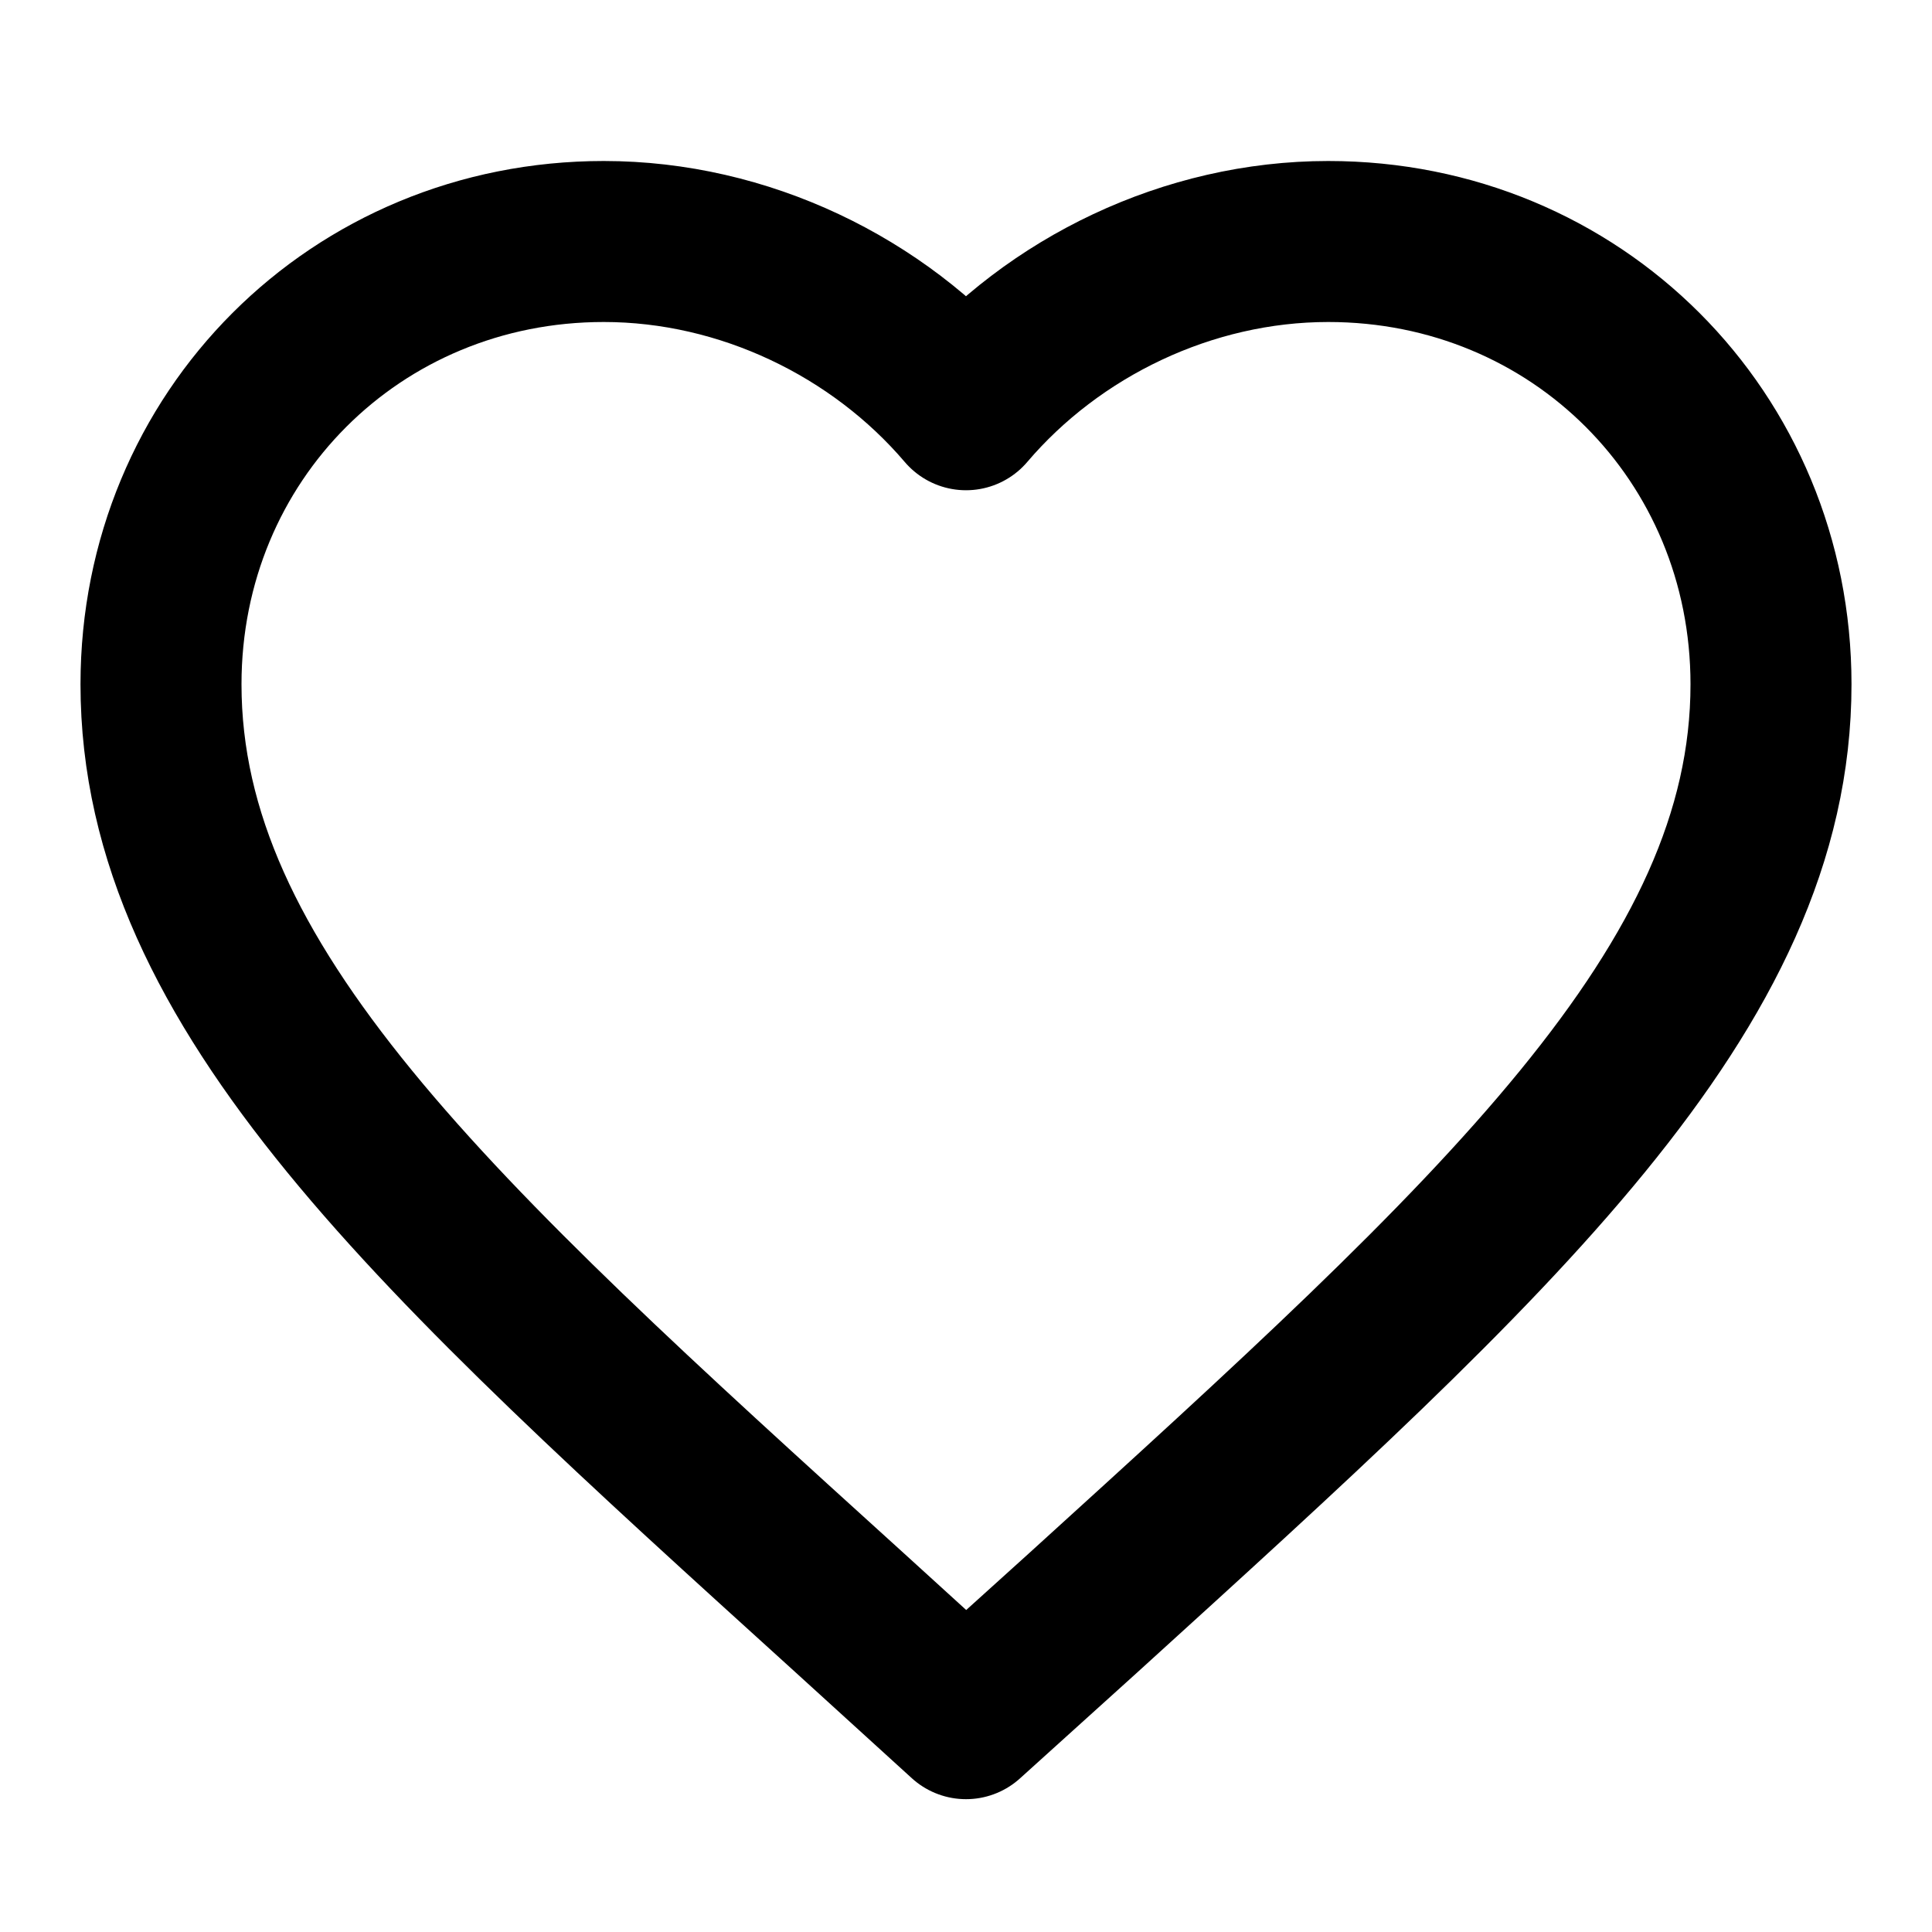
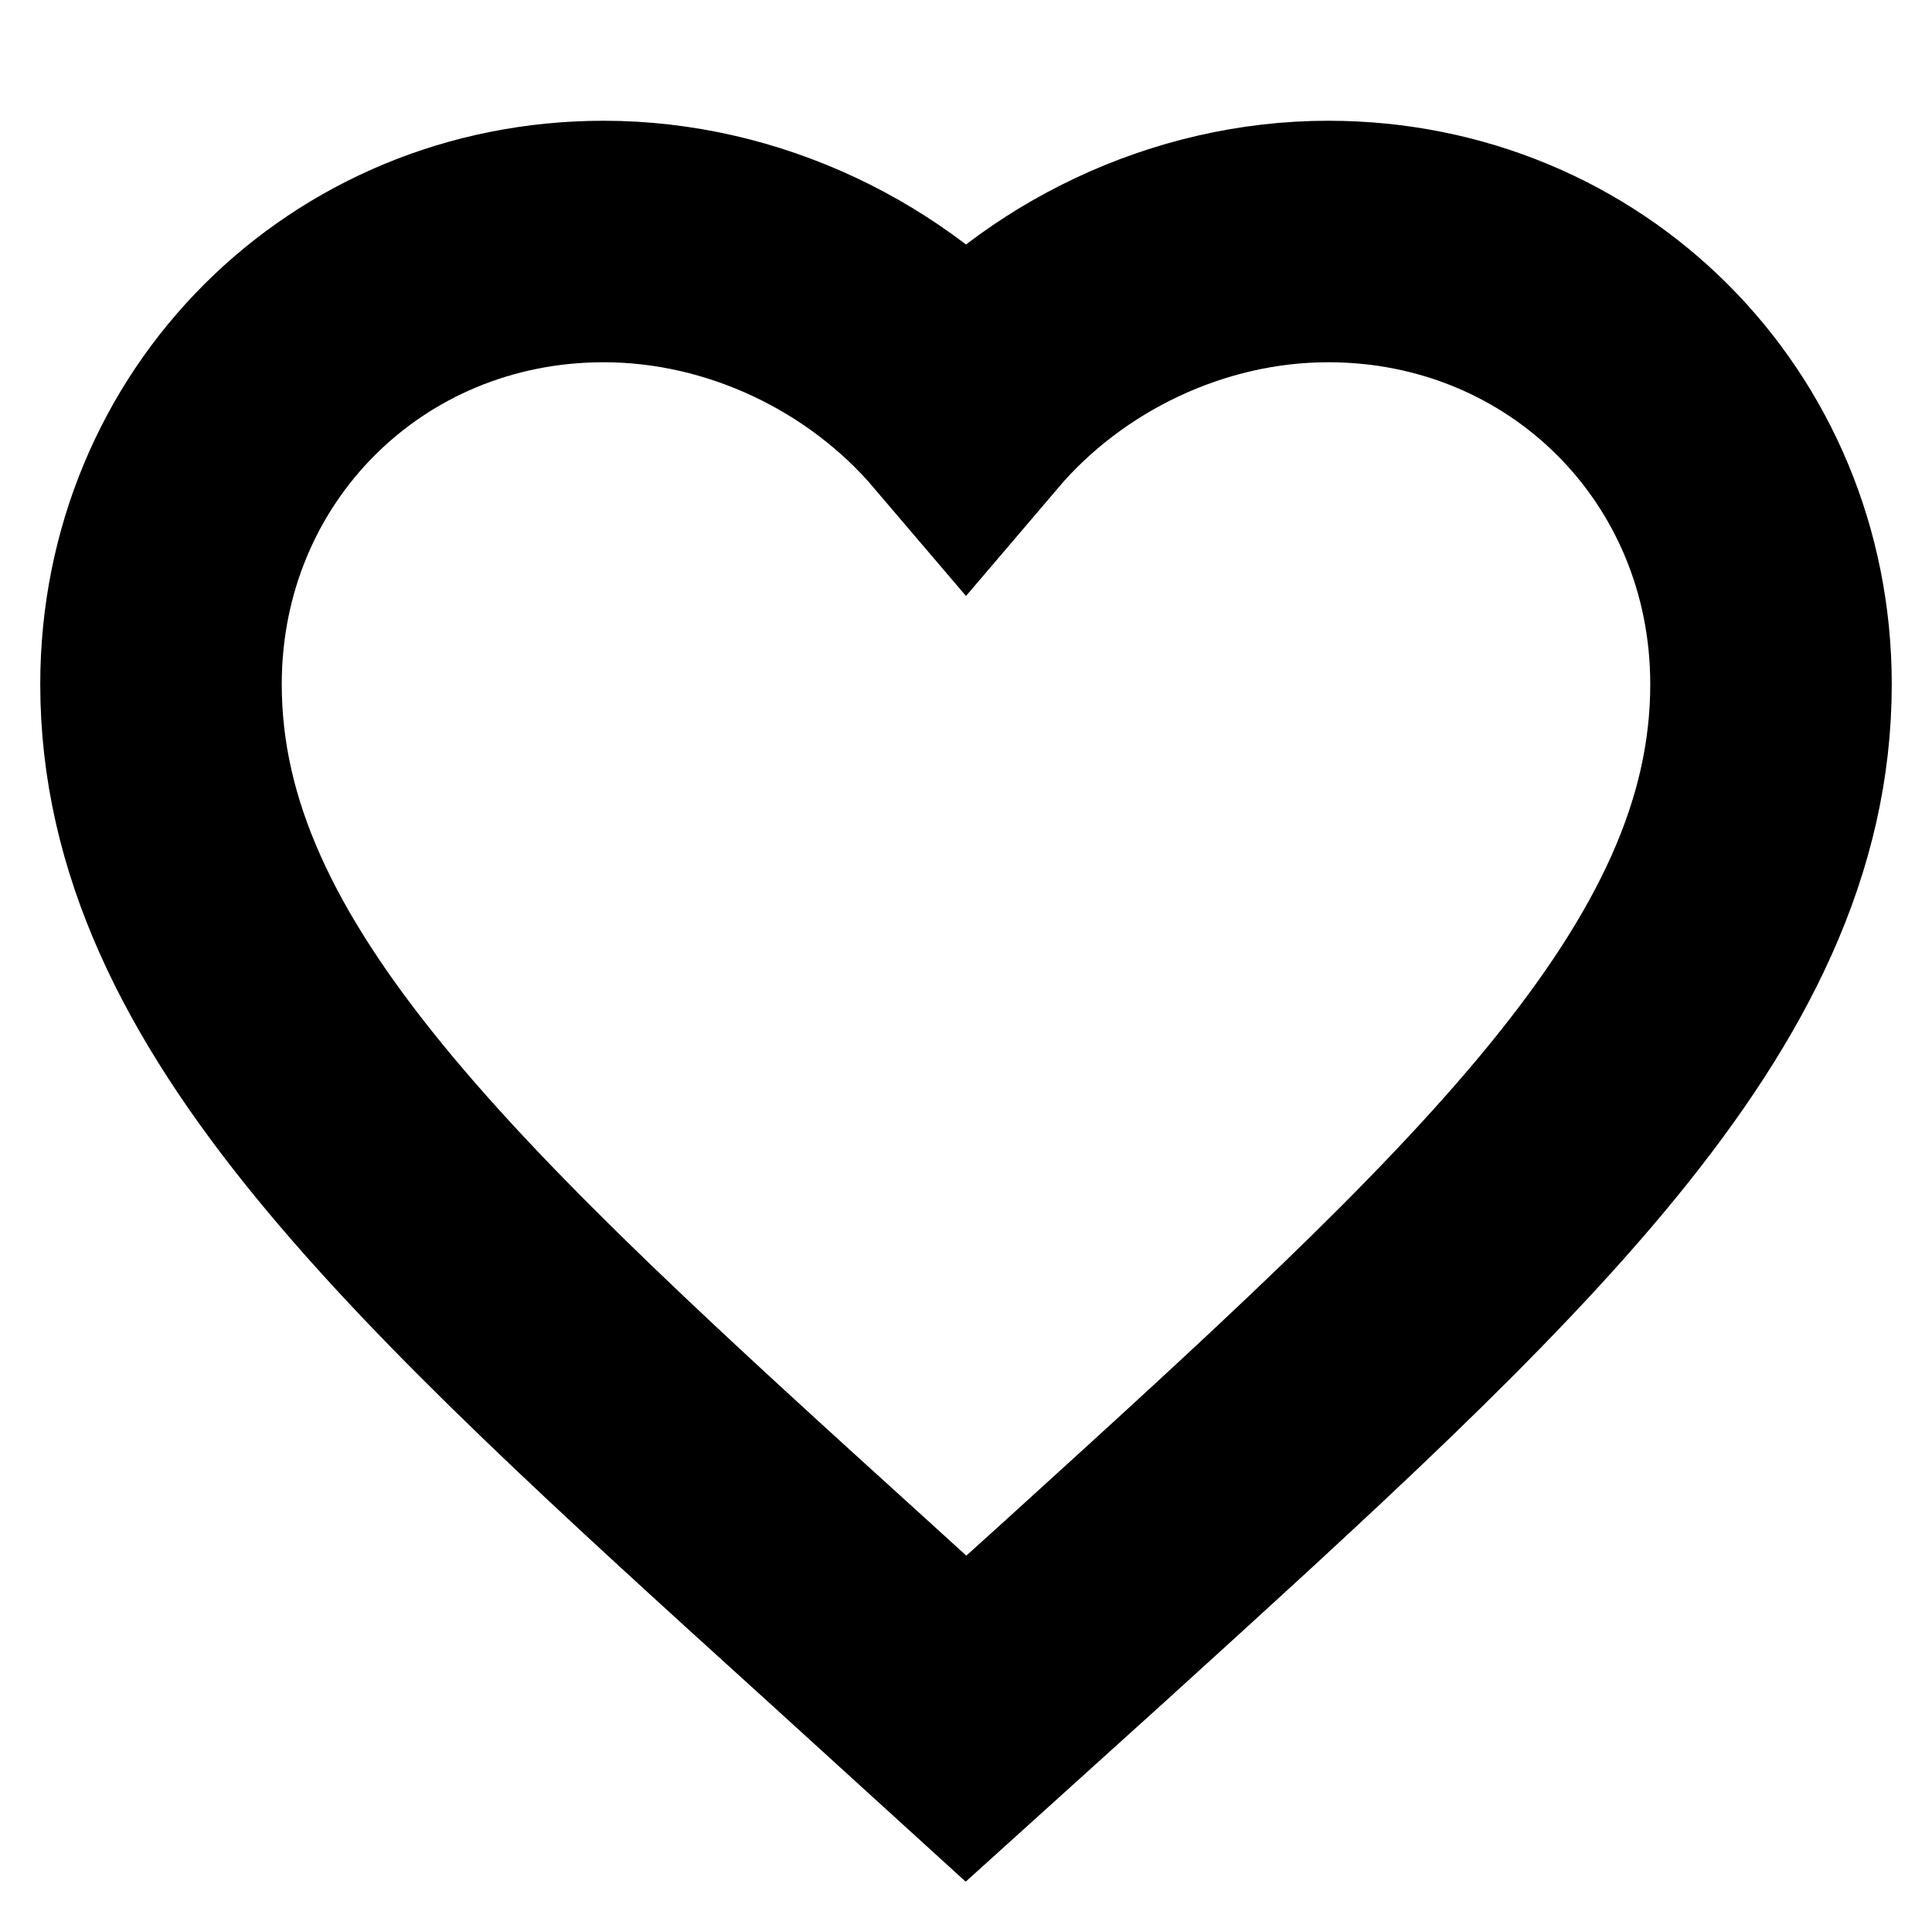
- <svg xmlns="http://www.w3.org/2000/svg" width="24" height="24" viewBox="0 0 24 24" fill="none" stroke="black" stroke-width="2" stroke-linecap="round" stroke-linejoin="round">
+ <svg xmlns="http://www.w3.org/2000/svg" width="24" height="24" viewBox="0 0 24 24" fill="none" stroke="black" stroke-width="3" opacity="1" transform="rotate(0 12 12)">
  <path d="M12 21.35l-1.45-1.32C5.4 15.36 2 12.28 2 8.5 2 5.42 4.42 3 7.5 3c1.74 0 3.41.81 4.5 2.09C13.09 3.81 14.76 3 16.5 3 19.58 3 22 5.42 22 8.5c0 3.78-3.4 6.86-8.55 11.54L12 21.35z" />
</svg>
